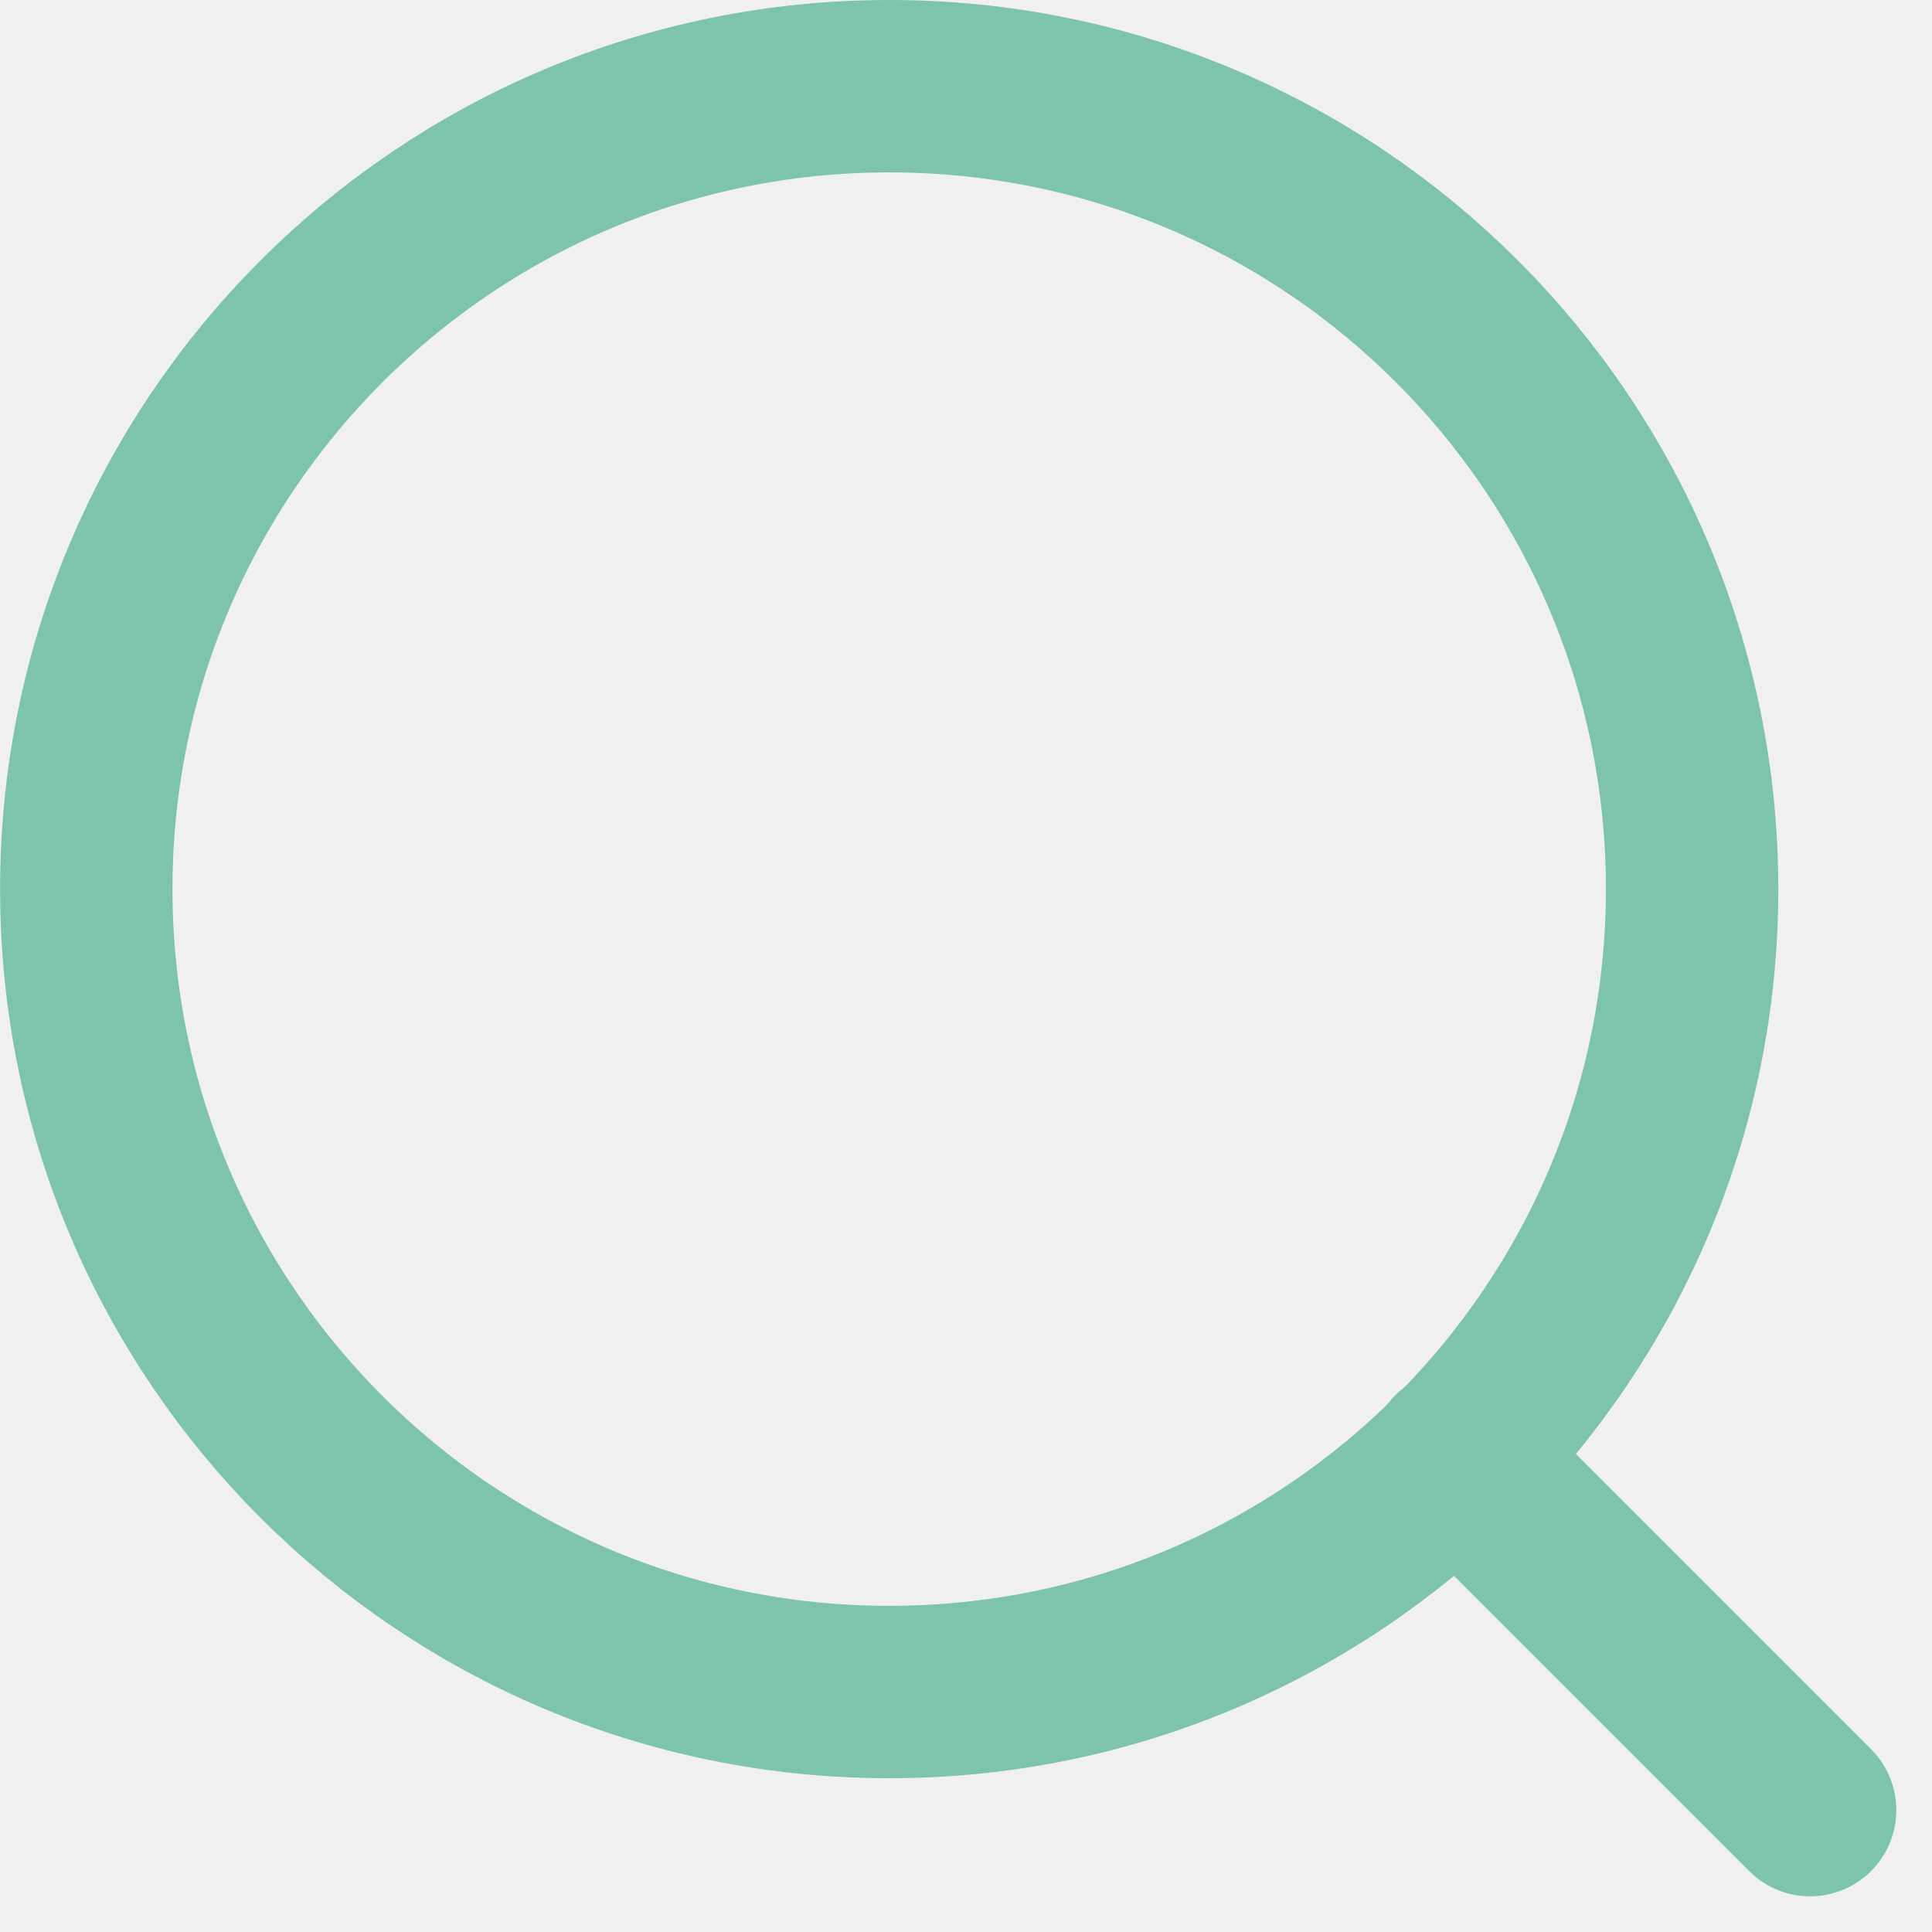
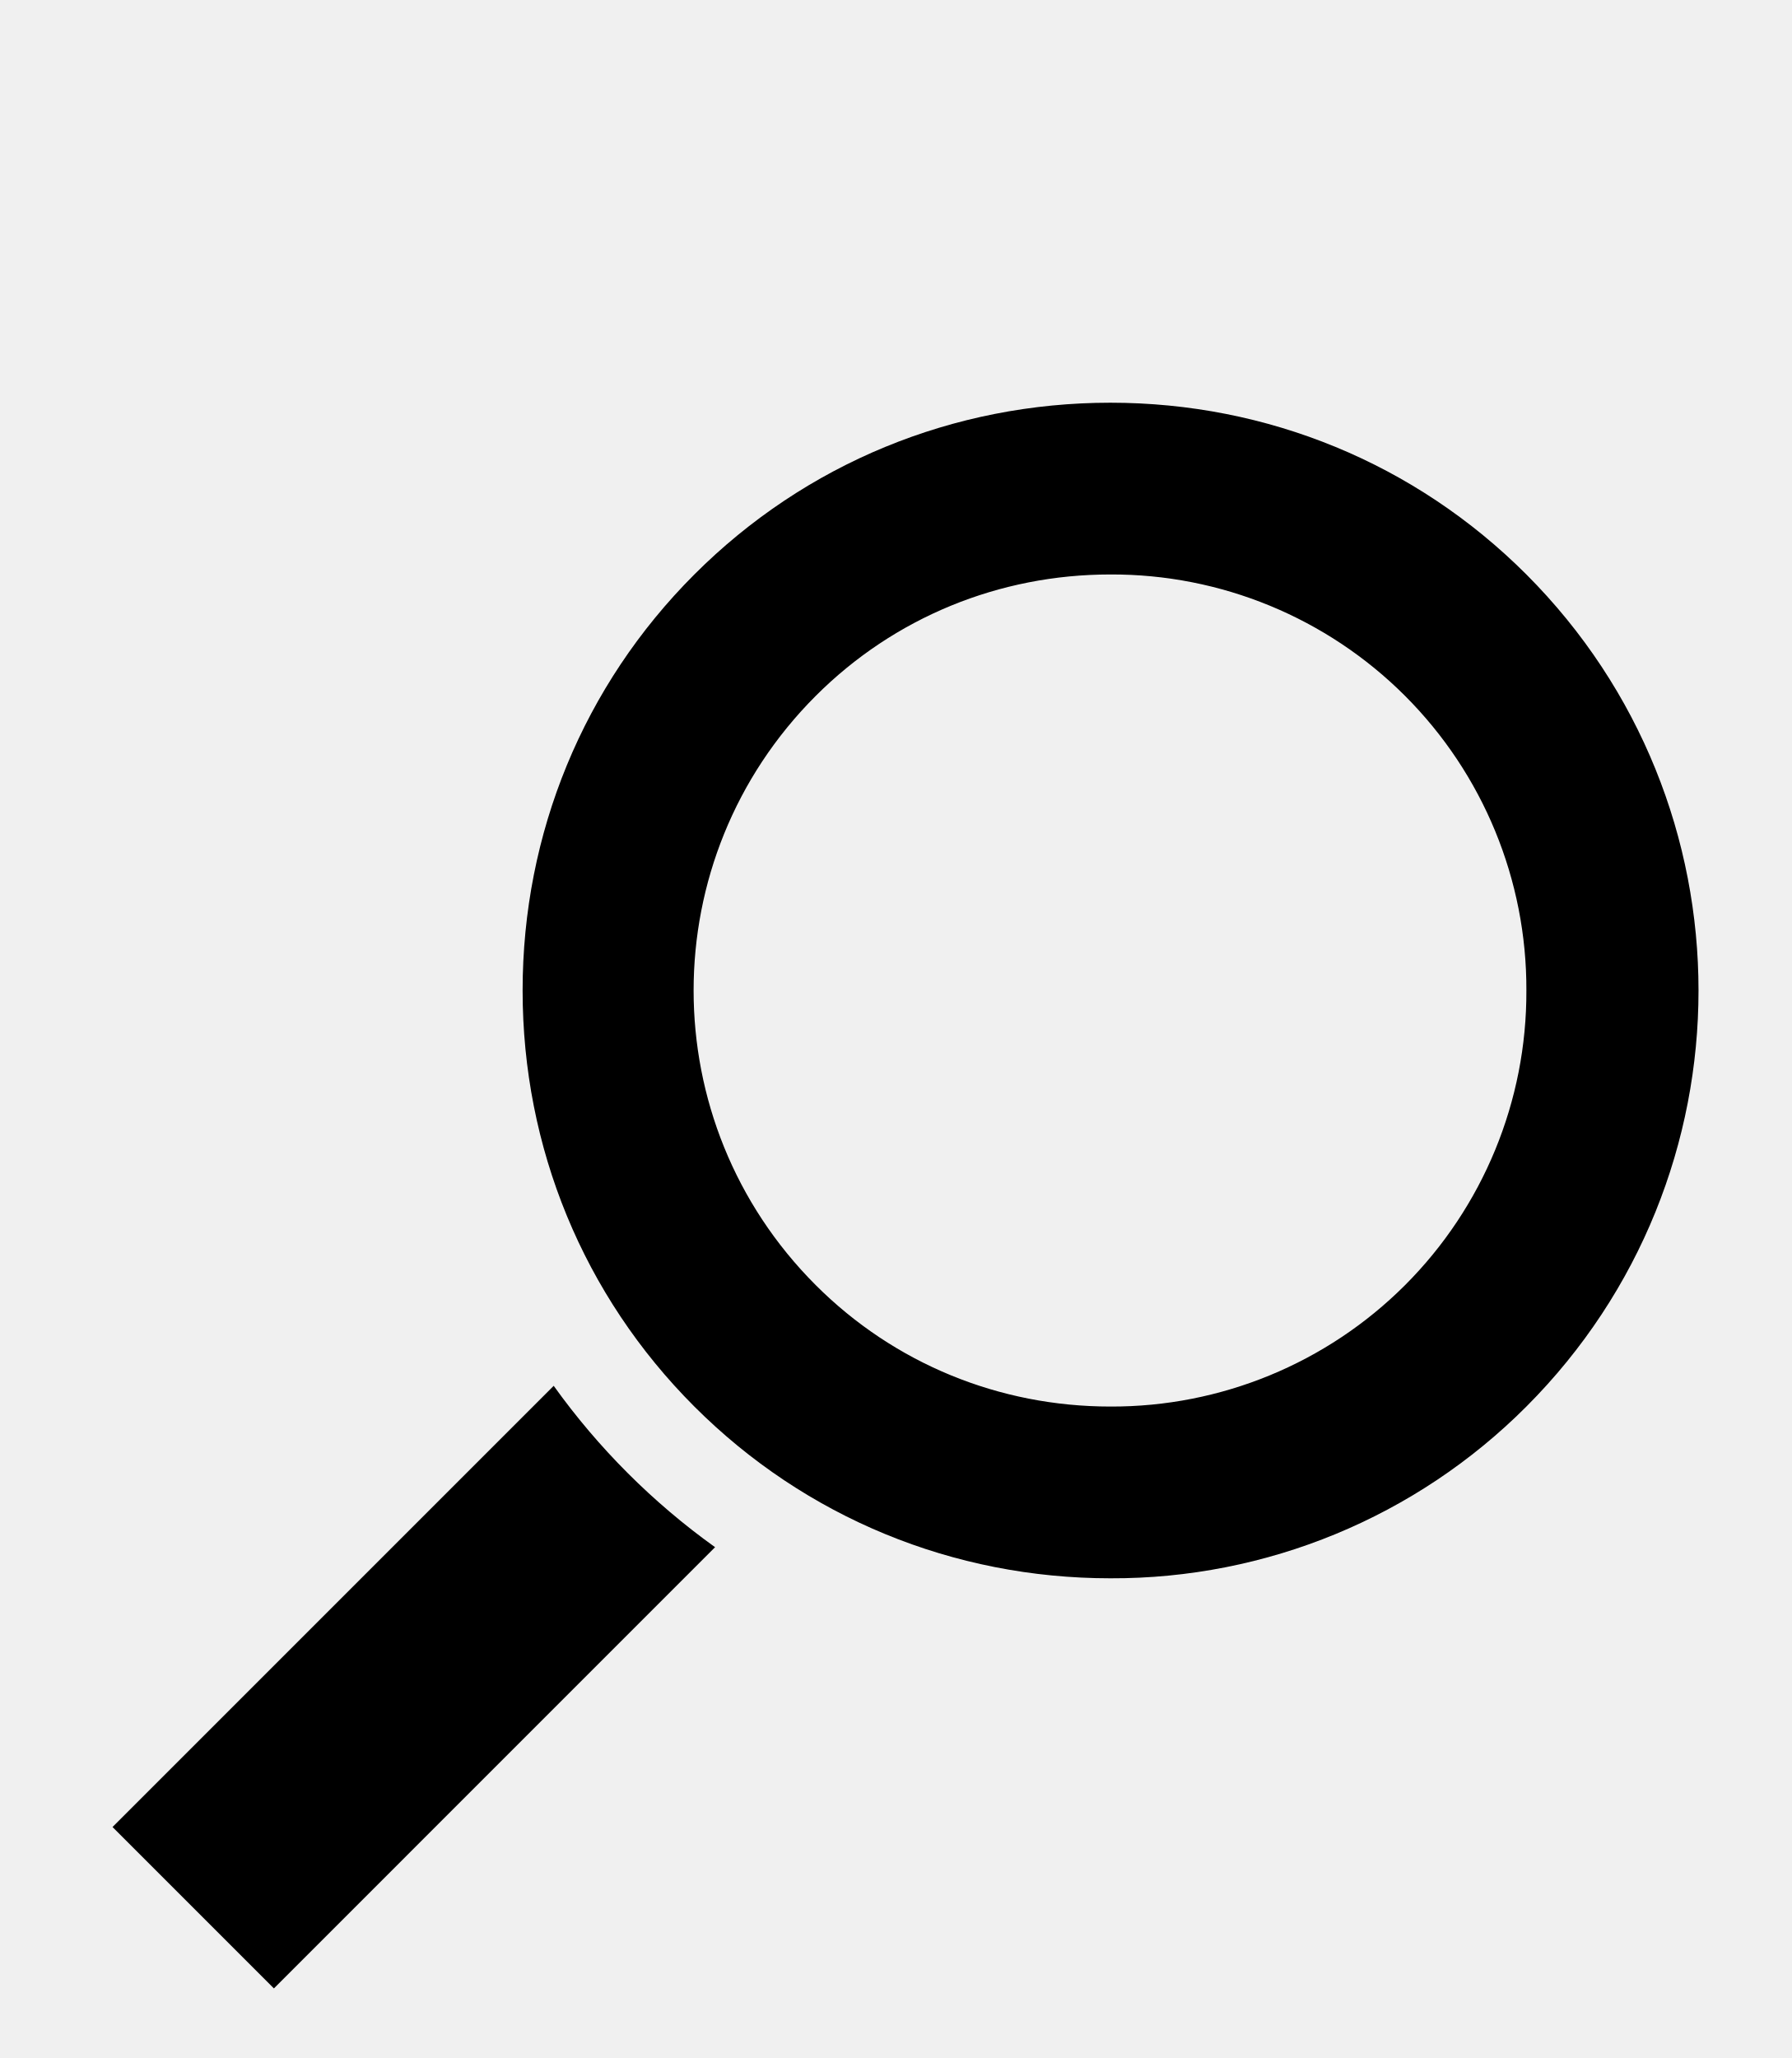
- <svg xmlns="http://www.w3.org/2000/svg" width="22.414" height="22.414" viewBox="0 0 22.414 22.414">
-   <g id="Icon_feather-search" data-name="Icon feather-search" transform="translate(-3.5 -3.5)" opacity="0.5">
-     <path id="Path_1" data-name="Path 1" d="M23.131,13.815A9.315,9.315,0,1,1,13.815,4.5,9.315,9.315,0,0,1,23.131,13.815Z" fill="none" stroke="#0c9869" stroke-linecap="round" stroke-linejoin="round" stroke-width="2" />
-     <path id="Path_2" data-name="Path 2" d="M29.081,29.081l-4.106-4.106" transform="translate(-4.581 -4.581)" fill="none" stroke="#0c9869" stroke-linecap="round" stroke-linejoin="round" stroke-width="2" />
-   </g>
+ <svg xmlns="http://www.w3.org/2000/svg" height="139" style="enable-background:new 0 0 121 139" width="121" xml:space="preserve">
+   <style>.st0{fill:#ef3e42}.st1,.st3{fill:#fff}.st3{fill-rule:evenodd;clip-rule:evenodd}</style>
+   <path d="M75 106.6c-10.6 0-20.6-4.1-28.1-11.6S35.3 77.5 35.3 66.9c0-10.6 4.1-20.6 11.6-28.1S64.4 27.2 75 27.2c10.6 0 20.6 4.1 28.1 11.6a39.77 39.77 0 0 1 0 56.2A39.48 39.48 0 0 1 75 106.6zm0-67.8c-7.5 0-14.6 2.9-19.9 8.2-11 11-11 28.8 0 39.8C60.4 92.1 67.5 95 75 95a27.99 27.99 0 0 0 28.1-28.1A27.99 27.99 0 0 0 75 38.8zM7.6 123.4l29.8-29.8a47.23 47.23 0 0 0 10.9 10.9l-29.8 29.8-10.9-10.9z" />
+   <path id="_x3C_Slice_x3E__100_" style="fill:none" d="M0 0h121v139H0z" />
</svg>
